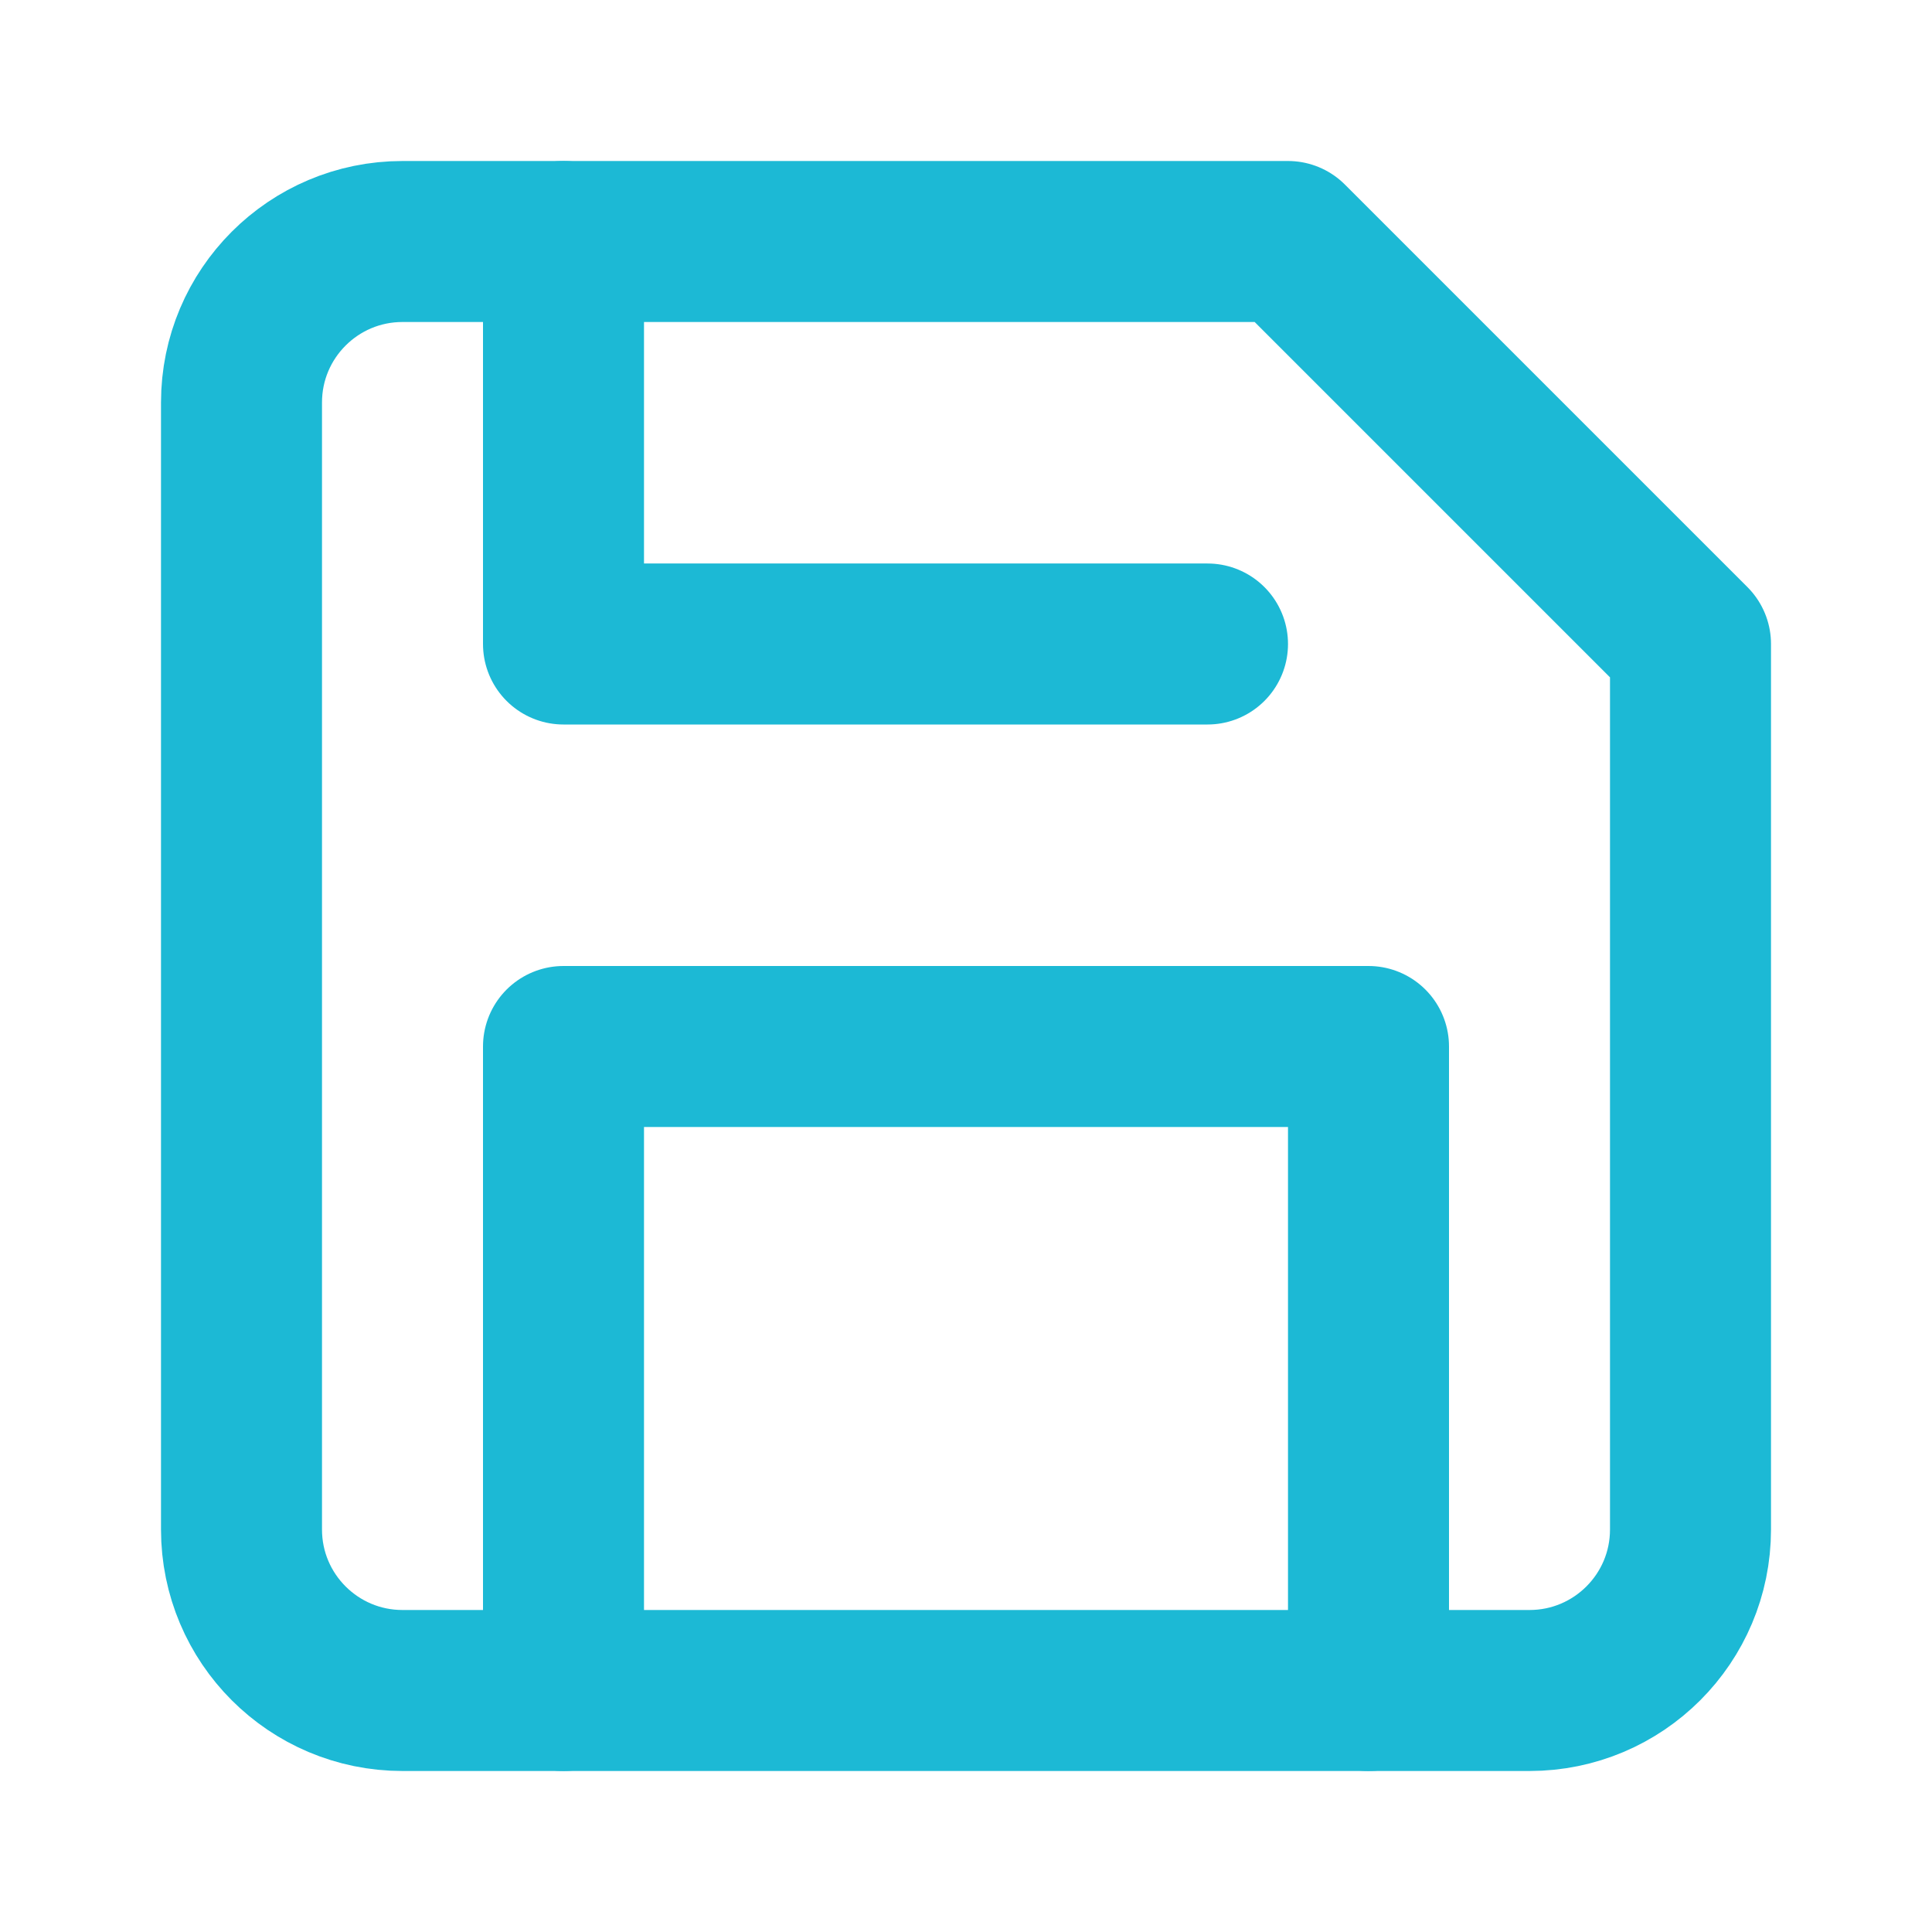
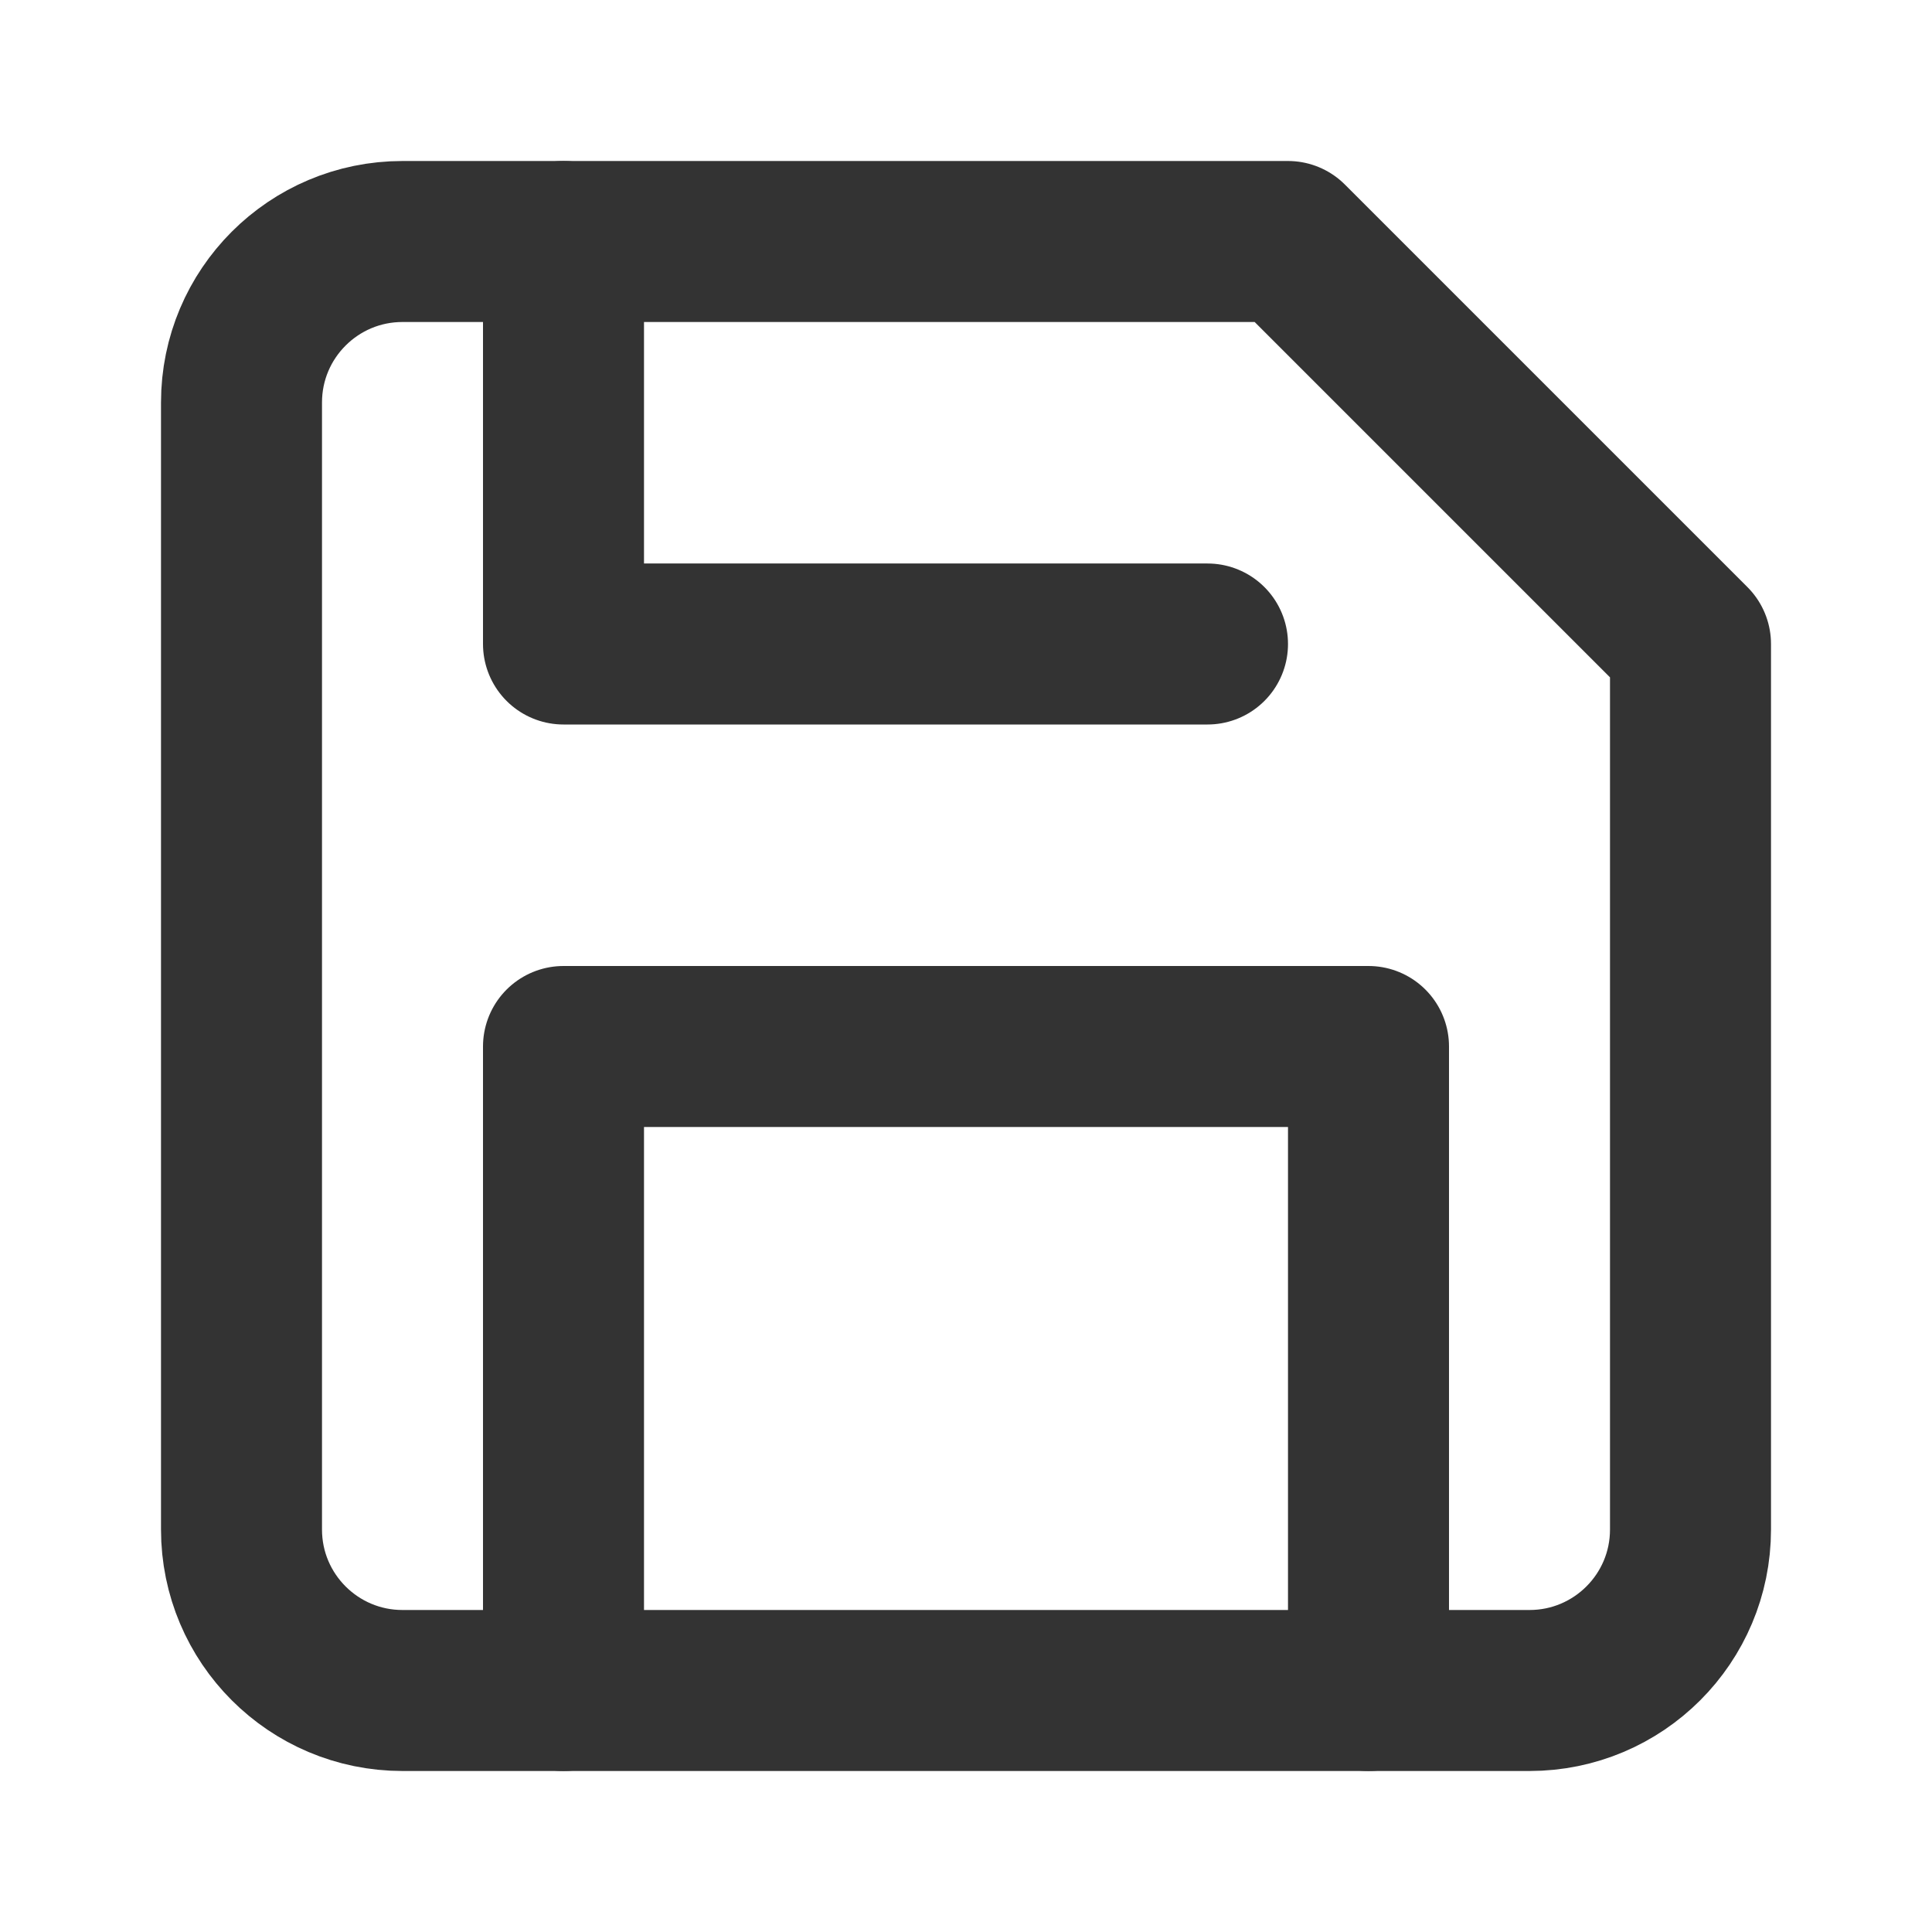
- <svg xmlns="http://www.w3.org/2000/svg" width="32" height="32" viewBox="0 0 24 24" fill="none" stroke="rgb(28, 185, 213)" stroke-width="2" stroke-linecap="round" stroke-linejoin="round" class="feather feather-save">
+ <svg xmlns="http://www.w3.org/2000/svg" width="32" height="32" viewBox="0 0 24 24" fill="none" stroke="#333" stroke-width="2" stroke-linecap="round" stroke-linejoin="round" class="feather feather-save">
  <path d="M19 21H5a2 2 0 0 1-2-2V5a2 2 0 0 1 2-2h11l5 5v11a2 2 0 0 1-2 2z" />
  <polyline points="17 21 17 13 7 13 7 21" />
  <polyline points="7 3 7 8 15 8" />
</svg>
